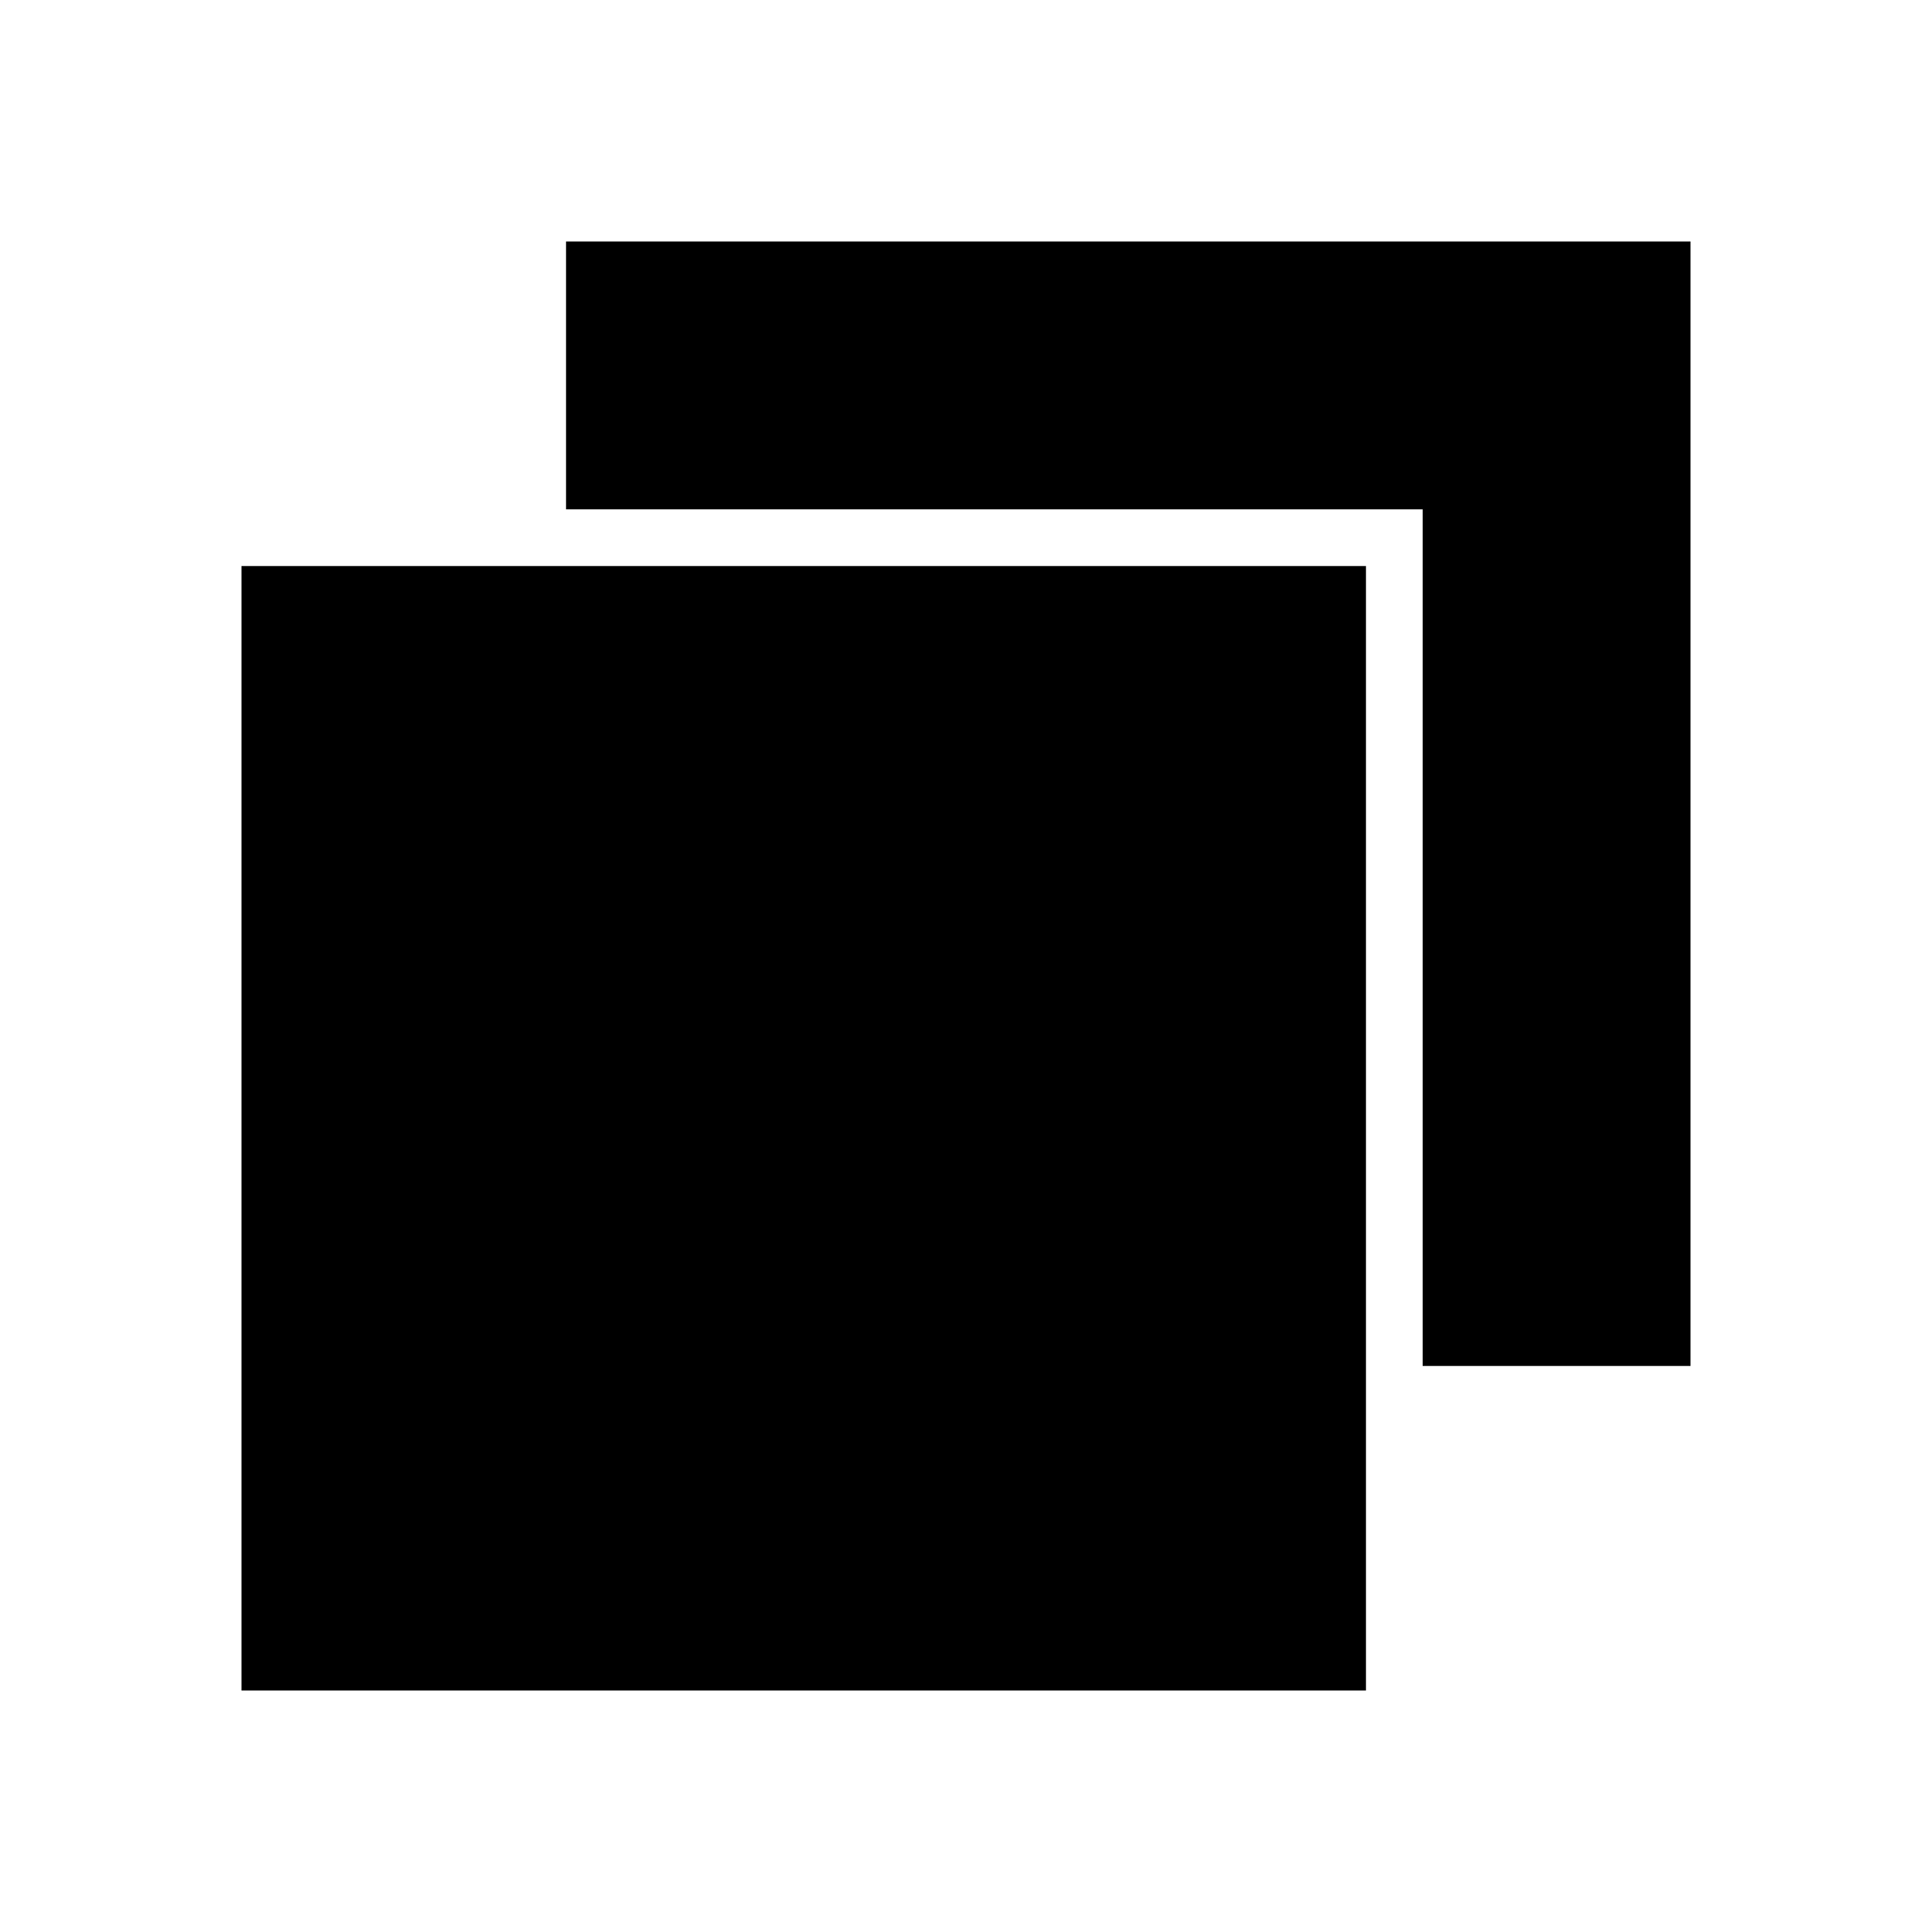
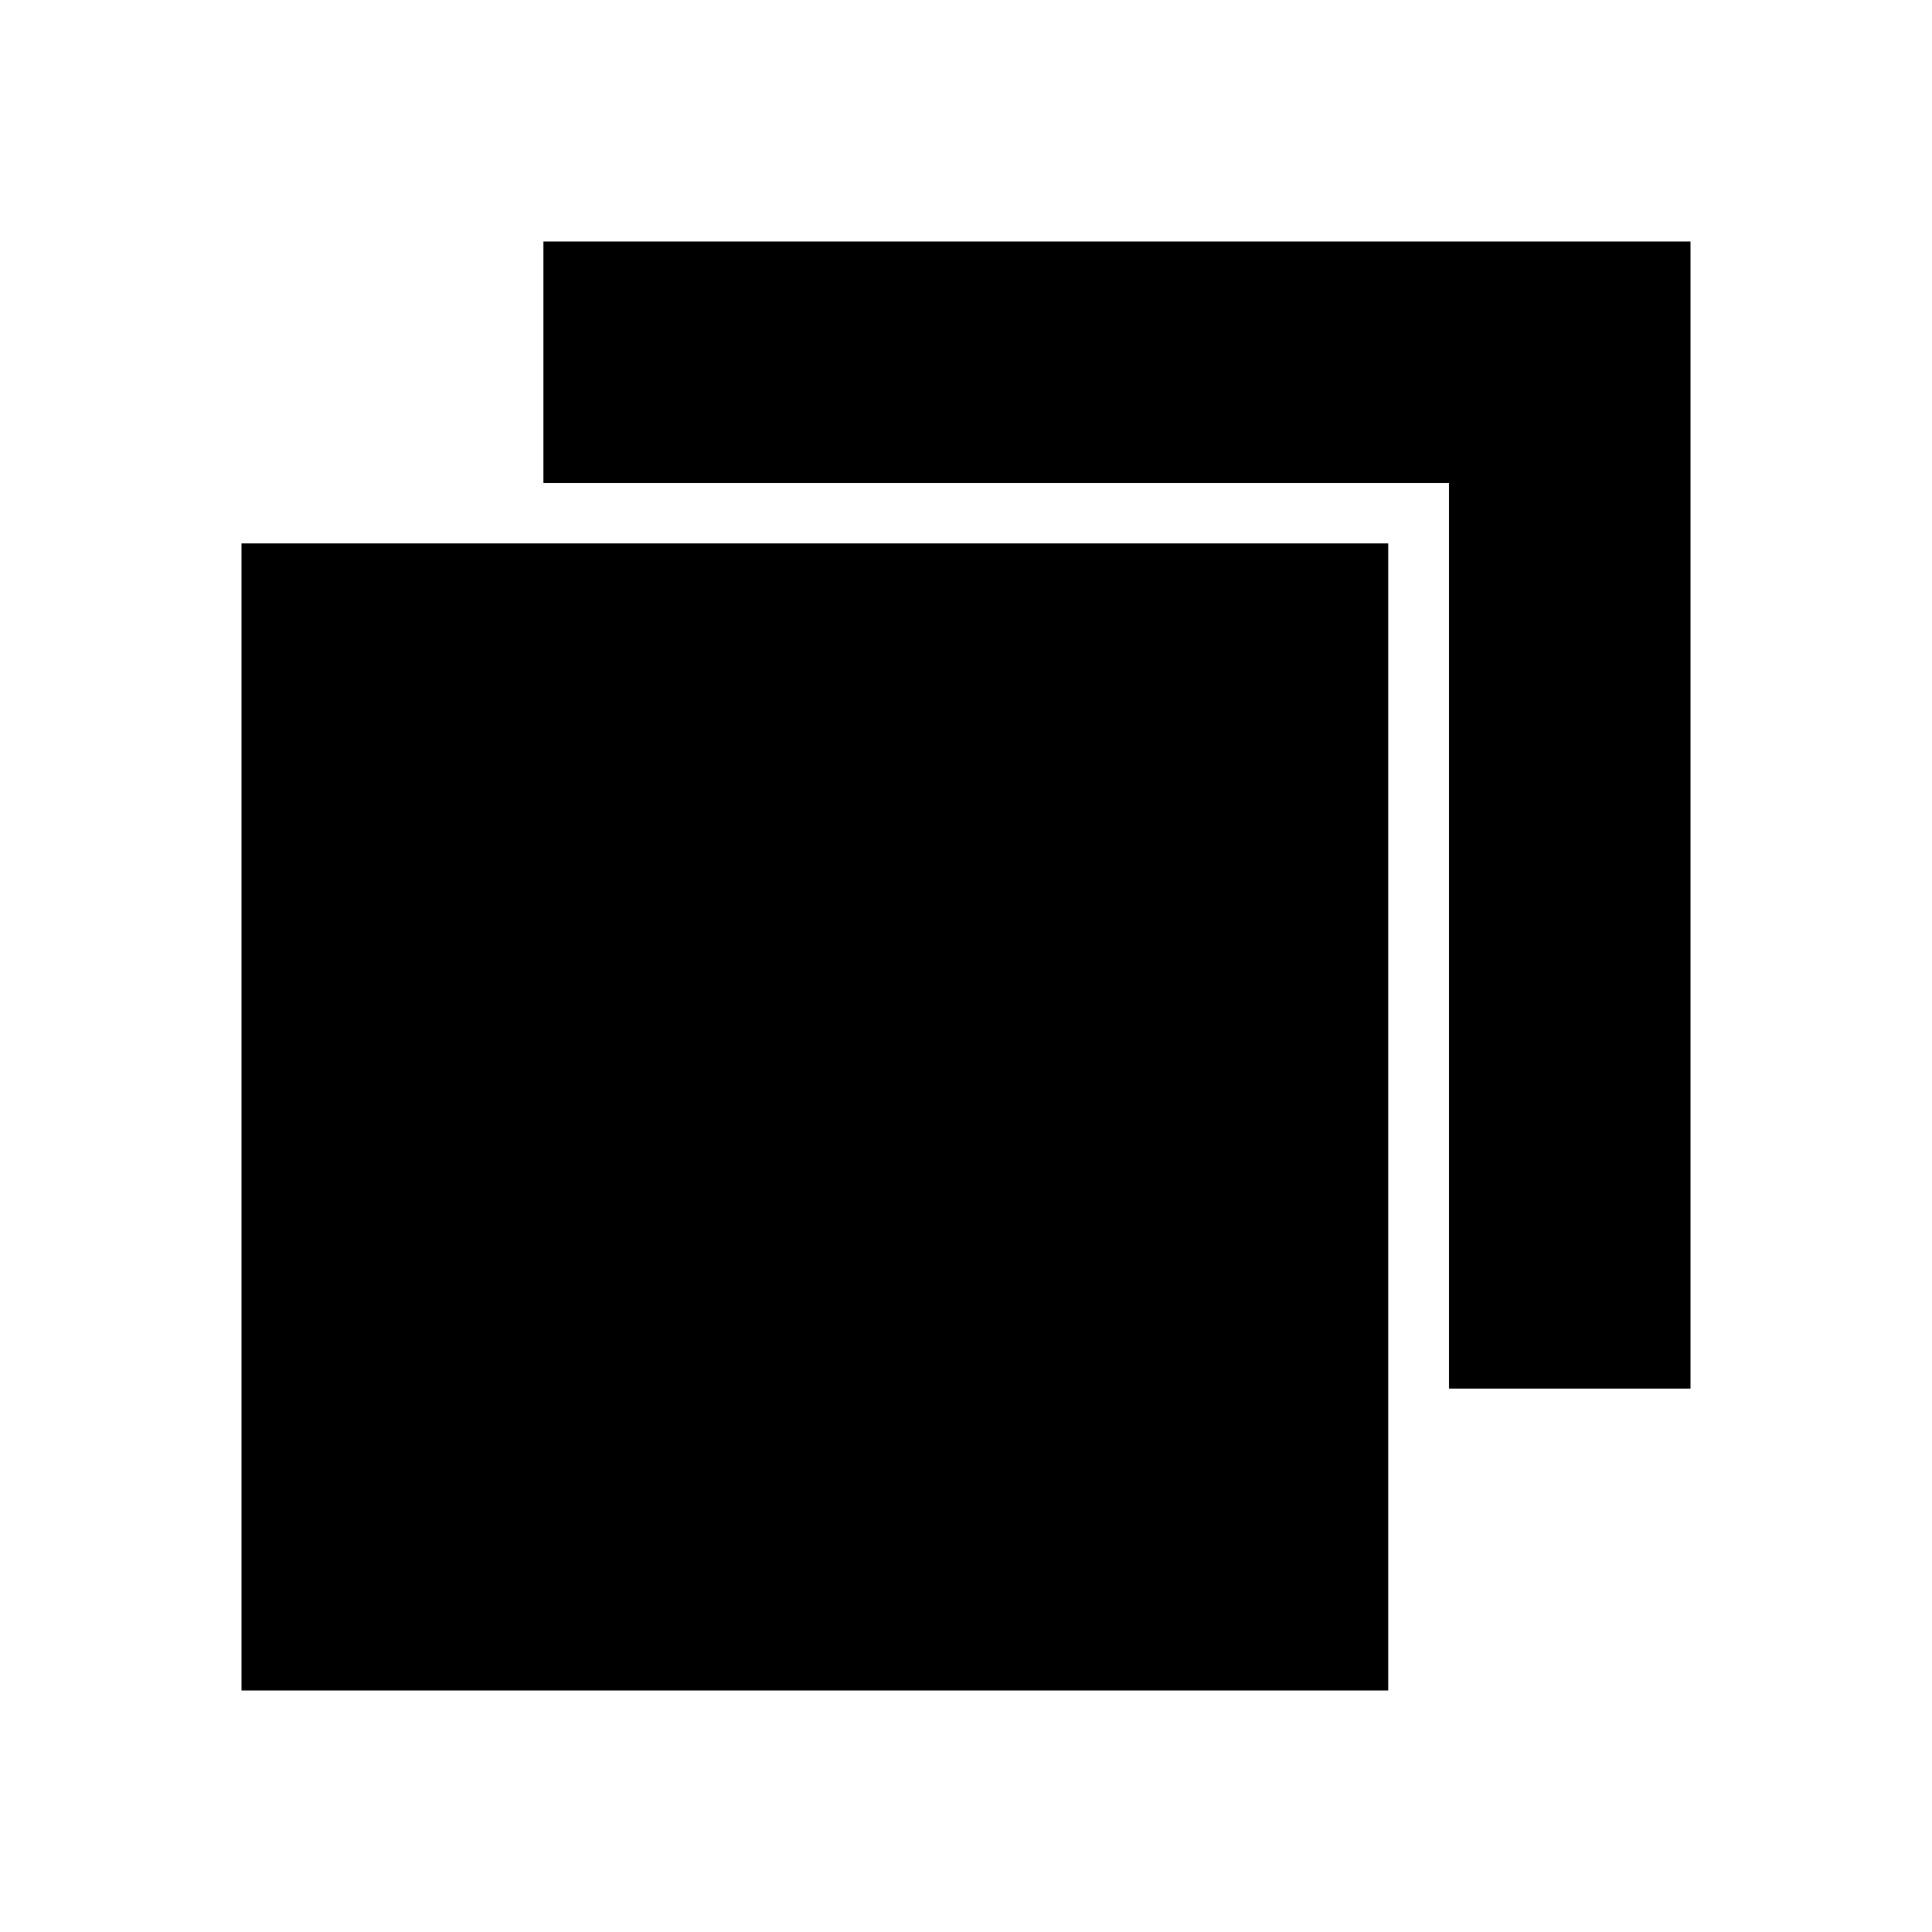
<svg xmlns="http://www.w3.org/2000/svg" version="1.1" id="Layer_1" x="0px" y="0px" width="512px" height="512px" viewBox="0 0 512 512" style="enable-background:new 0 0 512 512;" xml:space="preserve">
  <g>
-     <path d="M64,150v298h298V150H64z" />
-     <polygon points="150,64 150,135 377,135 377,362 448,362 448,64  " />
+     <path d="M64,144v304h303.9V144H64z" />
+     <polygon points="144,64 144,128 384,128 384,368 448,368 448,64  " />
  </g>
</svg>
